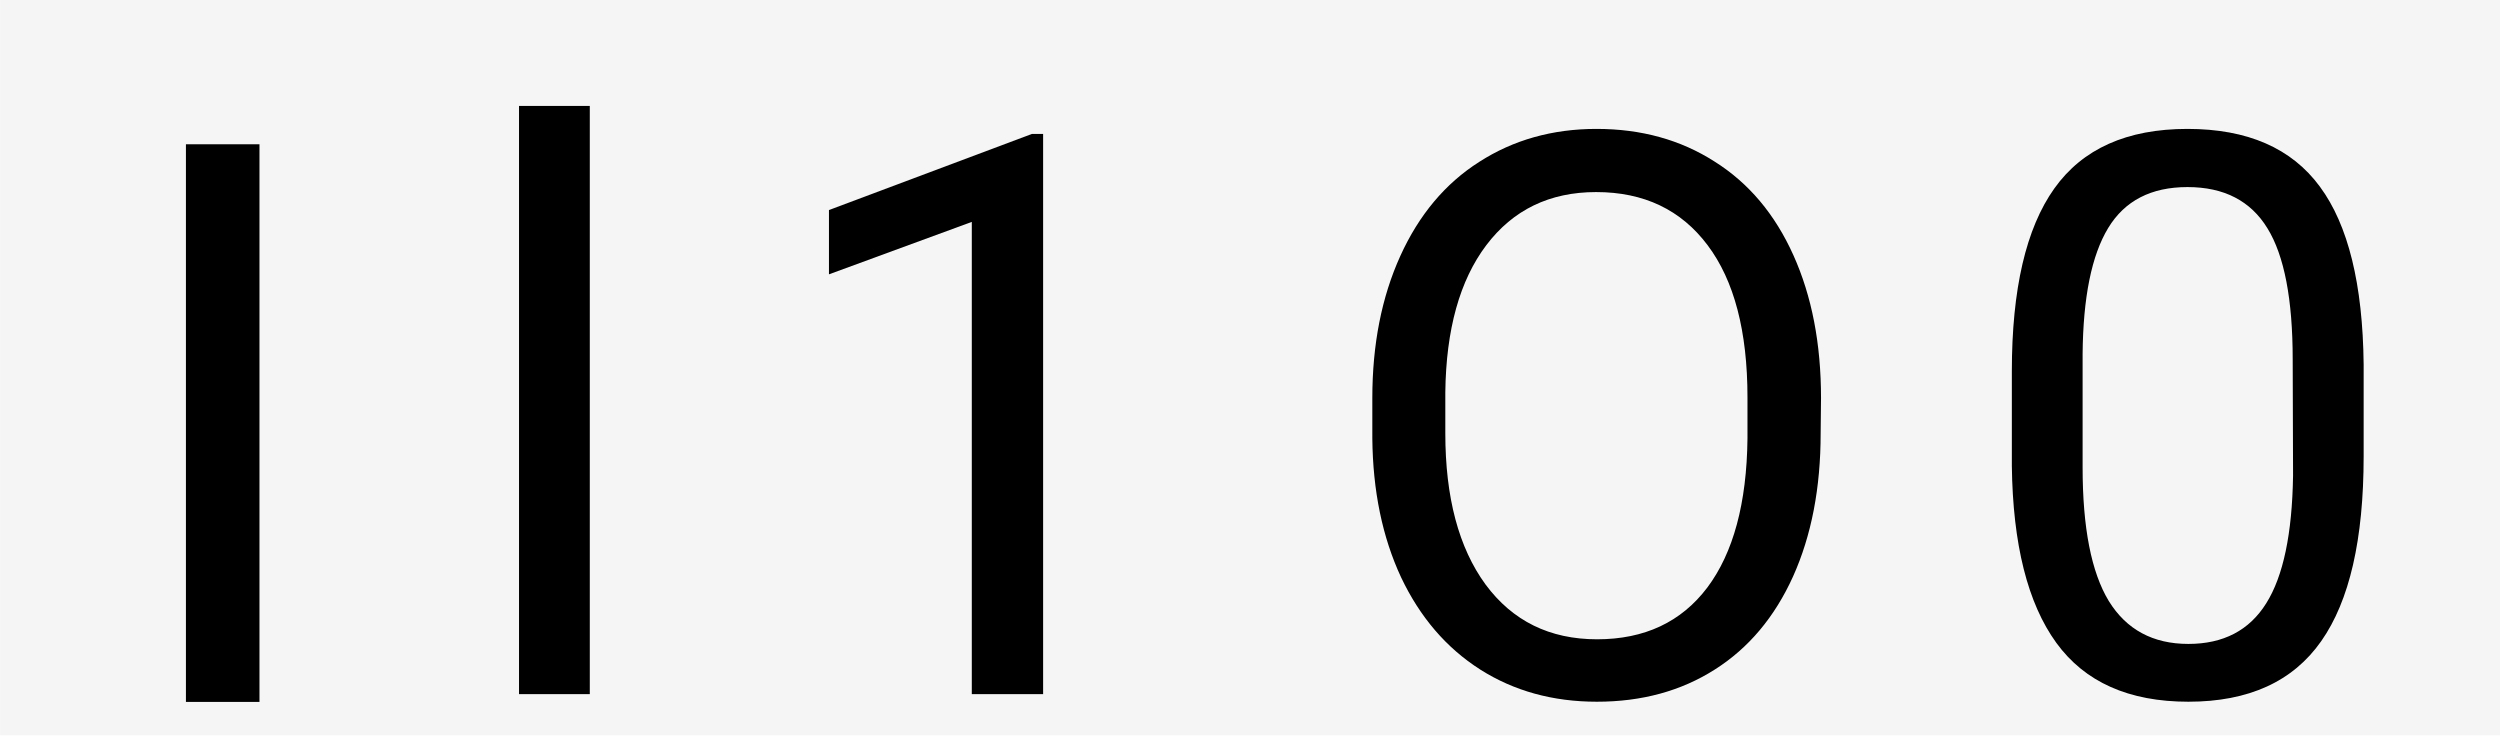
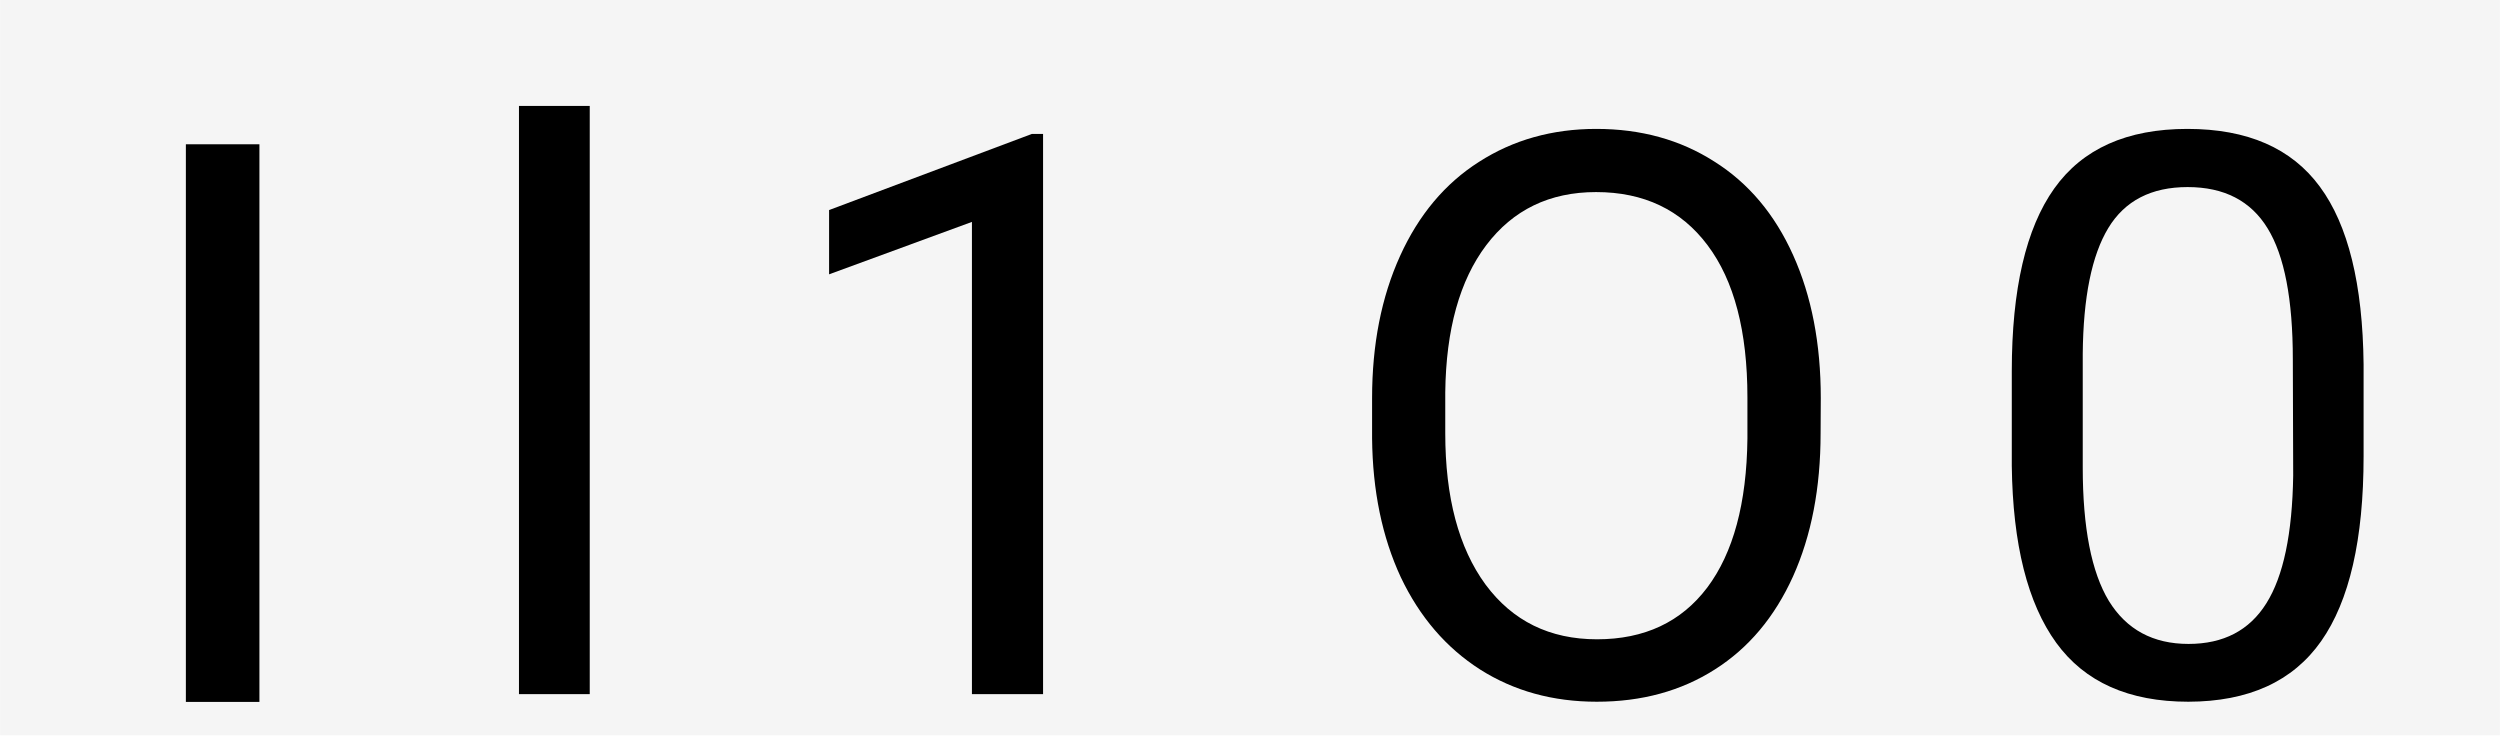
- <svg xmlns="http://www.w3.org/2000/svg" width="51" height="15" viewBox="0 0 13.494 3.969" version="1.1" id="svg1">
-   <defs id="defs1">
-     <rect x="-2.269" y="-6.441" width="25.545" height="27.887" id="rect2" />
-     <rect x="-3.953" y="-7.612" width="46.698" height="64.704" id="rect1" />
-     <rect x="20.289" y="-30.64" width="40.163" height="101.857" id="rect10" />
-     <rect x="-155.174" y="-65.583" width="1334.493" height="291.024" id="rect8" />
-   </defs>
-   <g id="g4" transform="translate(-15.74271,-4.630208)">
-     <path id="rect3" style="opacity:1;fill:#f5f5f5;stroke-width:0.51" d="m 15.743,4.63 h 13.494 v 3.969 h -13.494 z" />
-     <path style="font-size:4.233px;line-height:1.1;font-family:Roboto;-inkscape-font-specification:Roboto;text-align:center;letter-spacing:0px;text-anchor:middle;stroke-width:0.08" d="m 28.501,7.093 q 0,0.672 -0.229,0.998 -0.229,0.327 -0.717,0.327 -0.482,0 -0.713,-0.318 -0.232,-0.32 -0.24,-0.955 V 6.634 q 0,-0.664 0.229,-0.986 0.229,-0.322 0.719,-0.322 0.486,0 0.715,0.312 0.229,0.31 0.236,0.959 z M 28.118,6.57 q 0,-0.486 -0.136,-0.707 -0.136,-0.223 -0.432,-0.223 -0.294,0 -0.428,0.221 -0.134,0.221 -0.138,0.68 v 0.612 q 0,0.488 0.141,0.721 0.143,0.232 0.43,0.232 0.283,0 0.42,-0.219 0.138,-0.219 0.145,-0.69 z" id="text3" aria-label="0" />
-     <path style="font-size:4.233px;line-height:1.1;font-family:Roboto;-inkscape-font-specification:Roboto;text-align:center;letter-spacing:0px;text-anchor:middle;stroke-width:0.08" d="m 25.57,6.969 q 0,0.442 -0.149,0.773 -0.149,0.329 -0.422,0.502 -0.273,0.174 -0.637,0.174 -0.356,0 -0.63,-0.174 Q 23.458,8.069 23.305,7.746 23.154,7.422 23.15,6.996 V 6.779 q 0,-0.434 0.151,-0.767 0.151,-0.333 0.426,-0.508 0.277,-0.178 0.633,-0.178 0.362,0 0.637,0.176 0.277,0.174 0.426,0.506 0.149,0.331 0.149,0.771 z M 25.175,6.775 q 0,-0.535 -0.215,-0.821 -0.215,-0.287 -0.602,-0.287 -0.376,0 -0.593,0.287 -0.215,0.285 -0.221,0.794 v 0.221 q 0,0.519 0.217,0.816 0.219,0.296 0.602,0.296 0.384,0 0.595,-0.279 0.211,-0.281 0.217,-0.804 z" id="text4" aria-label="O" />
-     <path style="font-size:4.233px;line-height:1.1;font-family:Roboto;-inkscape-font-specification:Roboto;text-align:center;letter-spacing:0px;text-anchor:middle;stroke-width:0.08" d="M 21.373,8.377 H 20.988 V 5.828 L 20.217,6.111 V 5.764 l 1.096,-0.411 h 0.06 z" id="text5" aria-label="1" />
-     <path style="font-size:4.233px;line-height:1.1;font-family:Roboto;-inkscape-font-specification:Roboto;text-align:center;letter-spacing:0px;text-anchor:middle;stroke-width:0.08" d="M 18.926,8.377 H 18.544 V 5.202 h 0.382 z" id="text6" aria-label="l" />
-     <path style="font-size:4.233px;line-height:1.1;font-family:Roboto;-inkscape-font-specification:Roboto;text-align:center;letter-spacing:0px;text-anchor:middle;stroke-width:0.08" d="M 17.143,8.419 H 16.746 V 5.409 h 0.397 z" id="text7" aria-label="I" />
+ <svg xmlns="http://www.w3.org/2000/svg" width="51" height="15" version="1.1" viewBox="0 0 13.494 3.969">
+   <g transform="translate(-15.743 -4.6302)">
+     <path d="m15.743 4.63h13.494v3.969h-13.494z" fill="#f5f5f5" stroke-width=".51" />
+     <g stroke-width=".08">
+       <path d="m28.501 7.093q0 0.672-0.229 0.998t-0.717 0.327q-0.482 0-0.713-0.318-0.232-0.32-0.24-0.955v-0.511q0-0.664 0.229-0.986 0.229-0.322 0.719-0.322 0.486 0 0.715 0.312 0.229 0.31 0.236 0.959zm-0.382-0.523q0-0.486-0.136-0.707-0.136-0.223-0.432-0.223-0.294 0-0.428 0.221-0.134 0.221-0.138 0.68v0.612q0 0.488 0.141 0.721 0.143 0.232 0.43 0.232 0.283 0 0.42-0.219 0.138-0.219 0.145-0.69z" aria-label="0" />
+       <path d="m25.57 6.969q0 0.442-0.149 0.773-0.149 0.329-0.422 0.502-0.273 0.174-0.637 0.174-0.356 0-0.63-0.174-0.275-0.176-0.428-0.498-0.151-0.325-0.155-0.75v-0.217q0-0.434 0.151-0.767 0.151-0.333 0.426-0.508 0.277-0.178 0.633-0.178 0.362 0 0.637 0.176 0.277 0.174 0.426 0.506 0.149 0.331 0.149 0.771zm-0.395-0.194q0-0.535-0.215-0.821-0.215-0.287-0.602-0.287-0.376 0-0.593 0.287-0.215 0.285-0.221 0.794v0.221q0 0.519 0.217 0.816 0.219 0.296 0.602 0.296 0.384 0 0.595-0.279 0.211-0.281 0.217-0.804z" aria-label="O" />
+       <path d="m21.373 8.377h-0.384v-2.549l-0.771 0.283v-0.347l1.095-0.411h0.06z" aria-label="1" />
+       <path d="m18.926 8.377h-0.382v-3.175h0.382z" aria-label="l" />
+       <path d="m17.143 8.419h-0.397v-3.01h0.397z" aria-label="I" />
+     </g>
  </g>
</svg>
